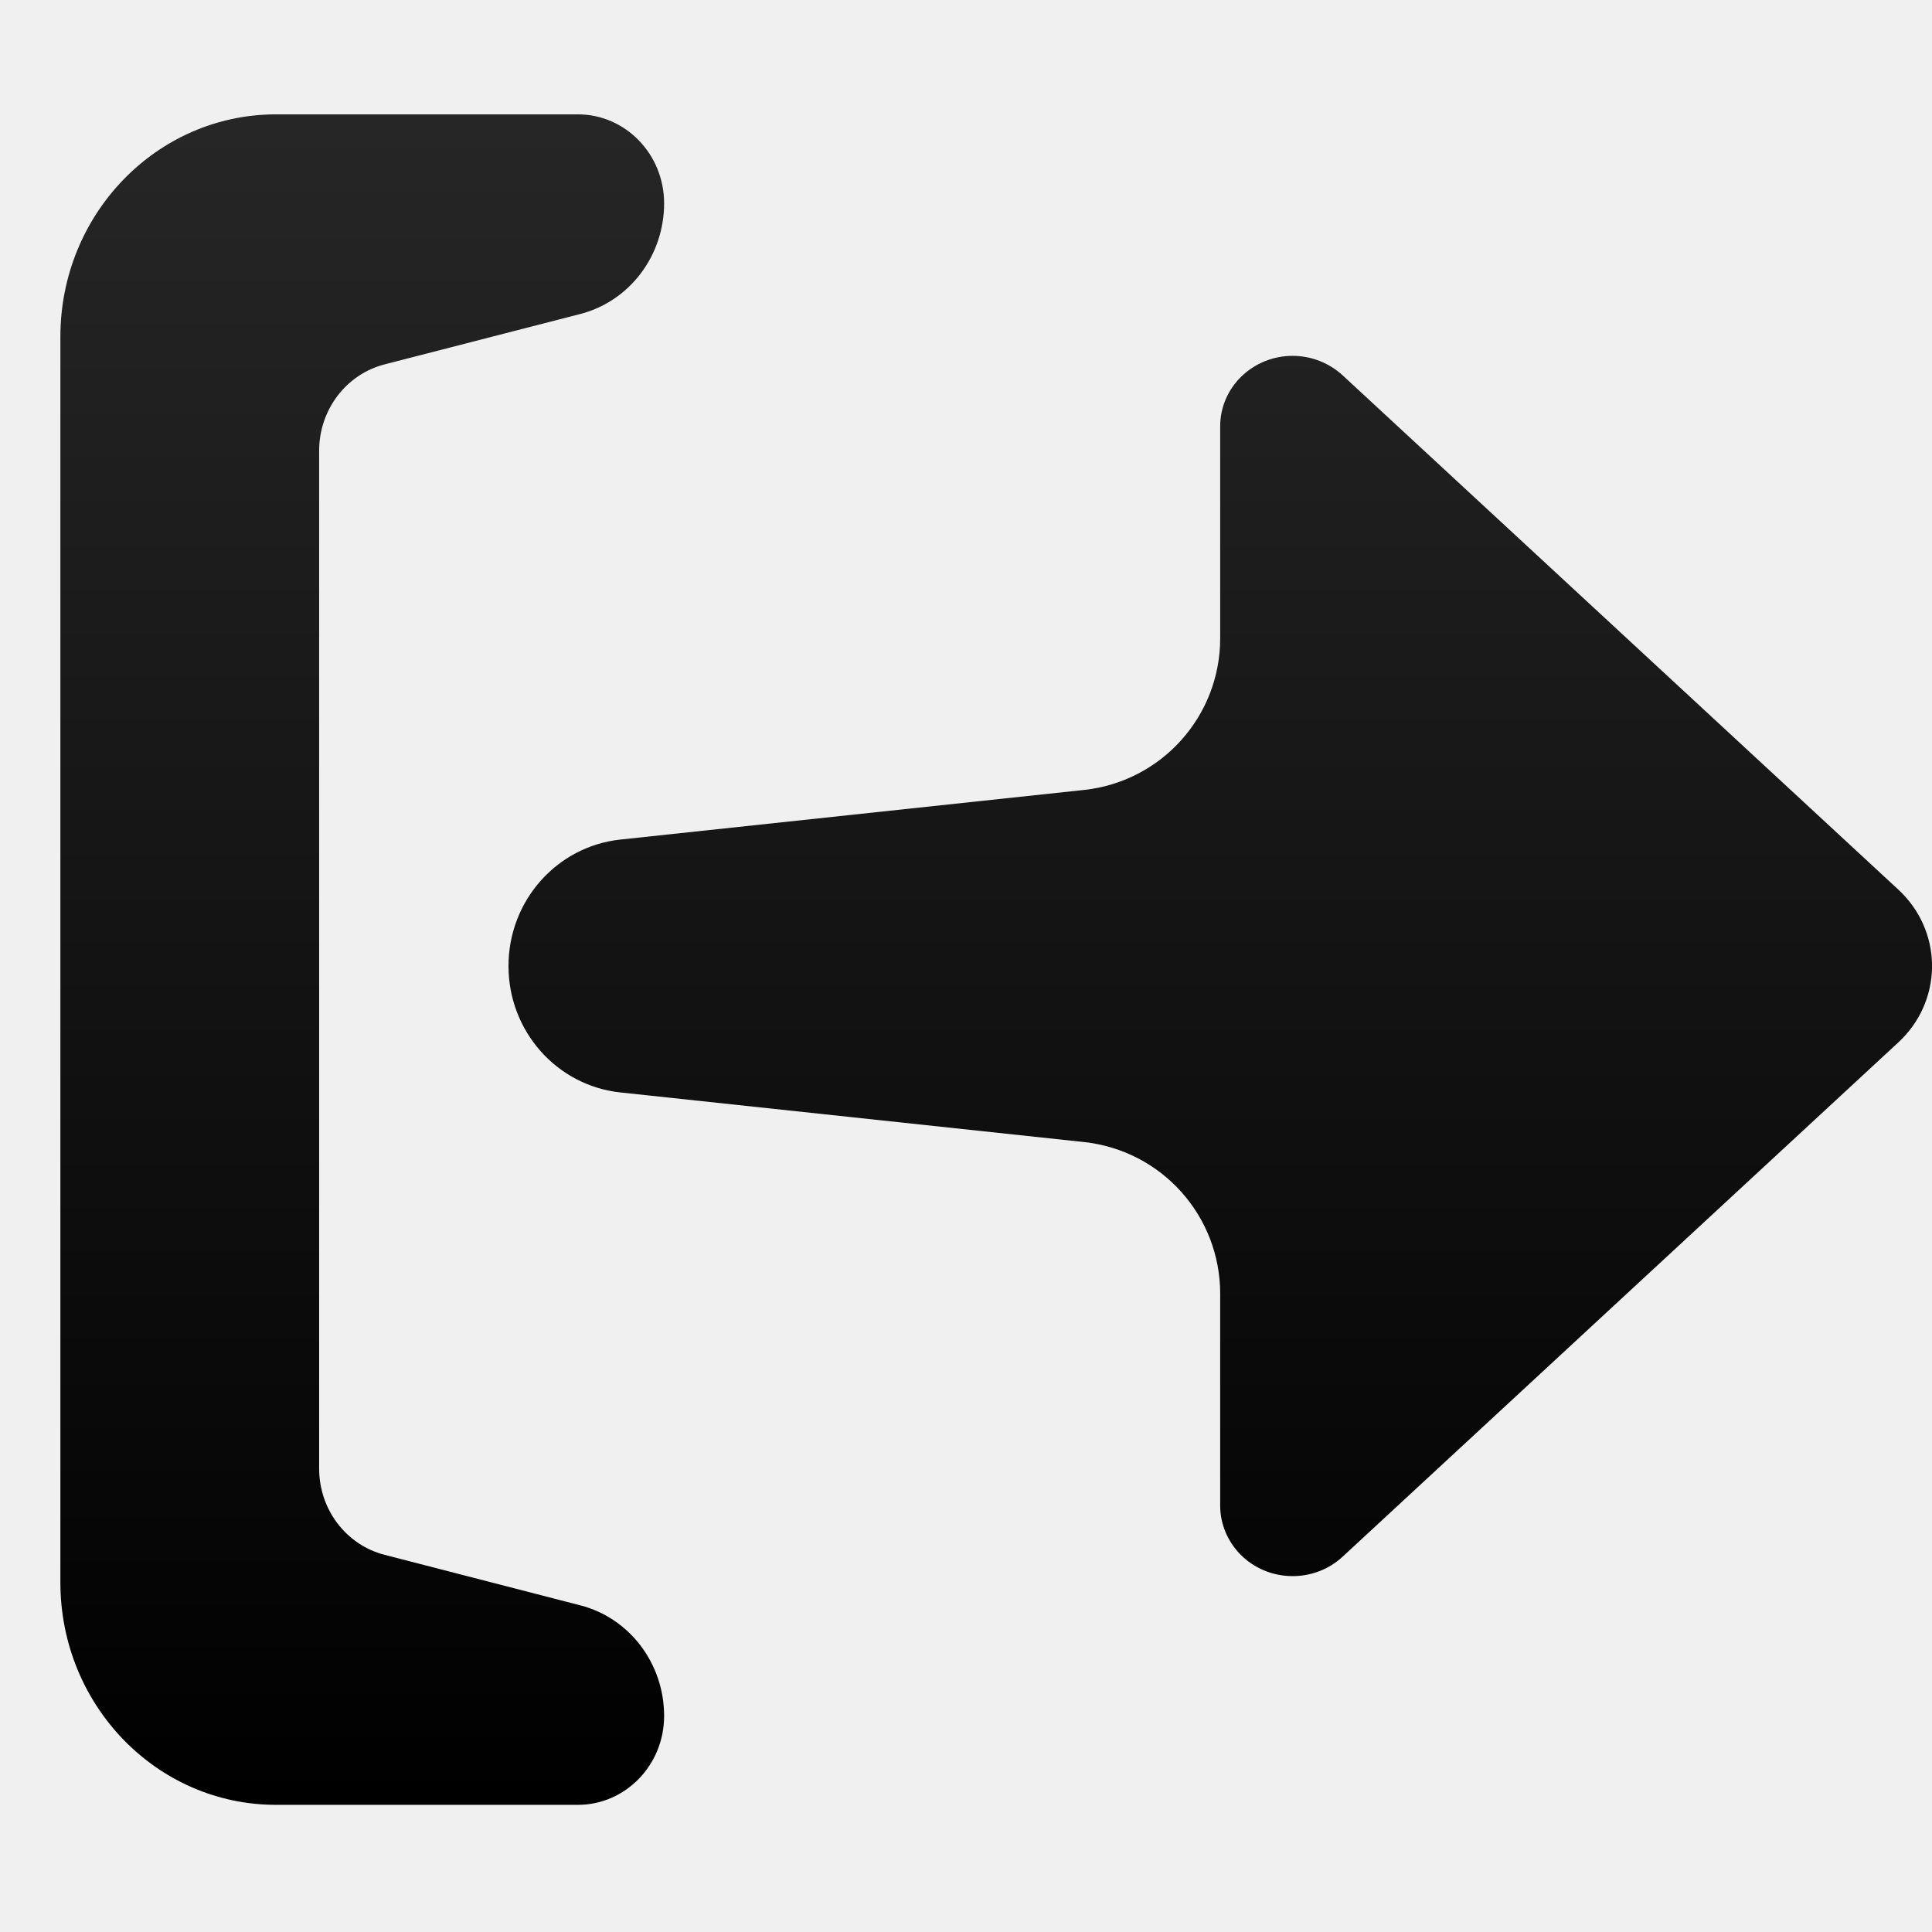
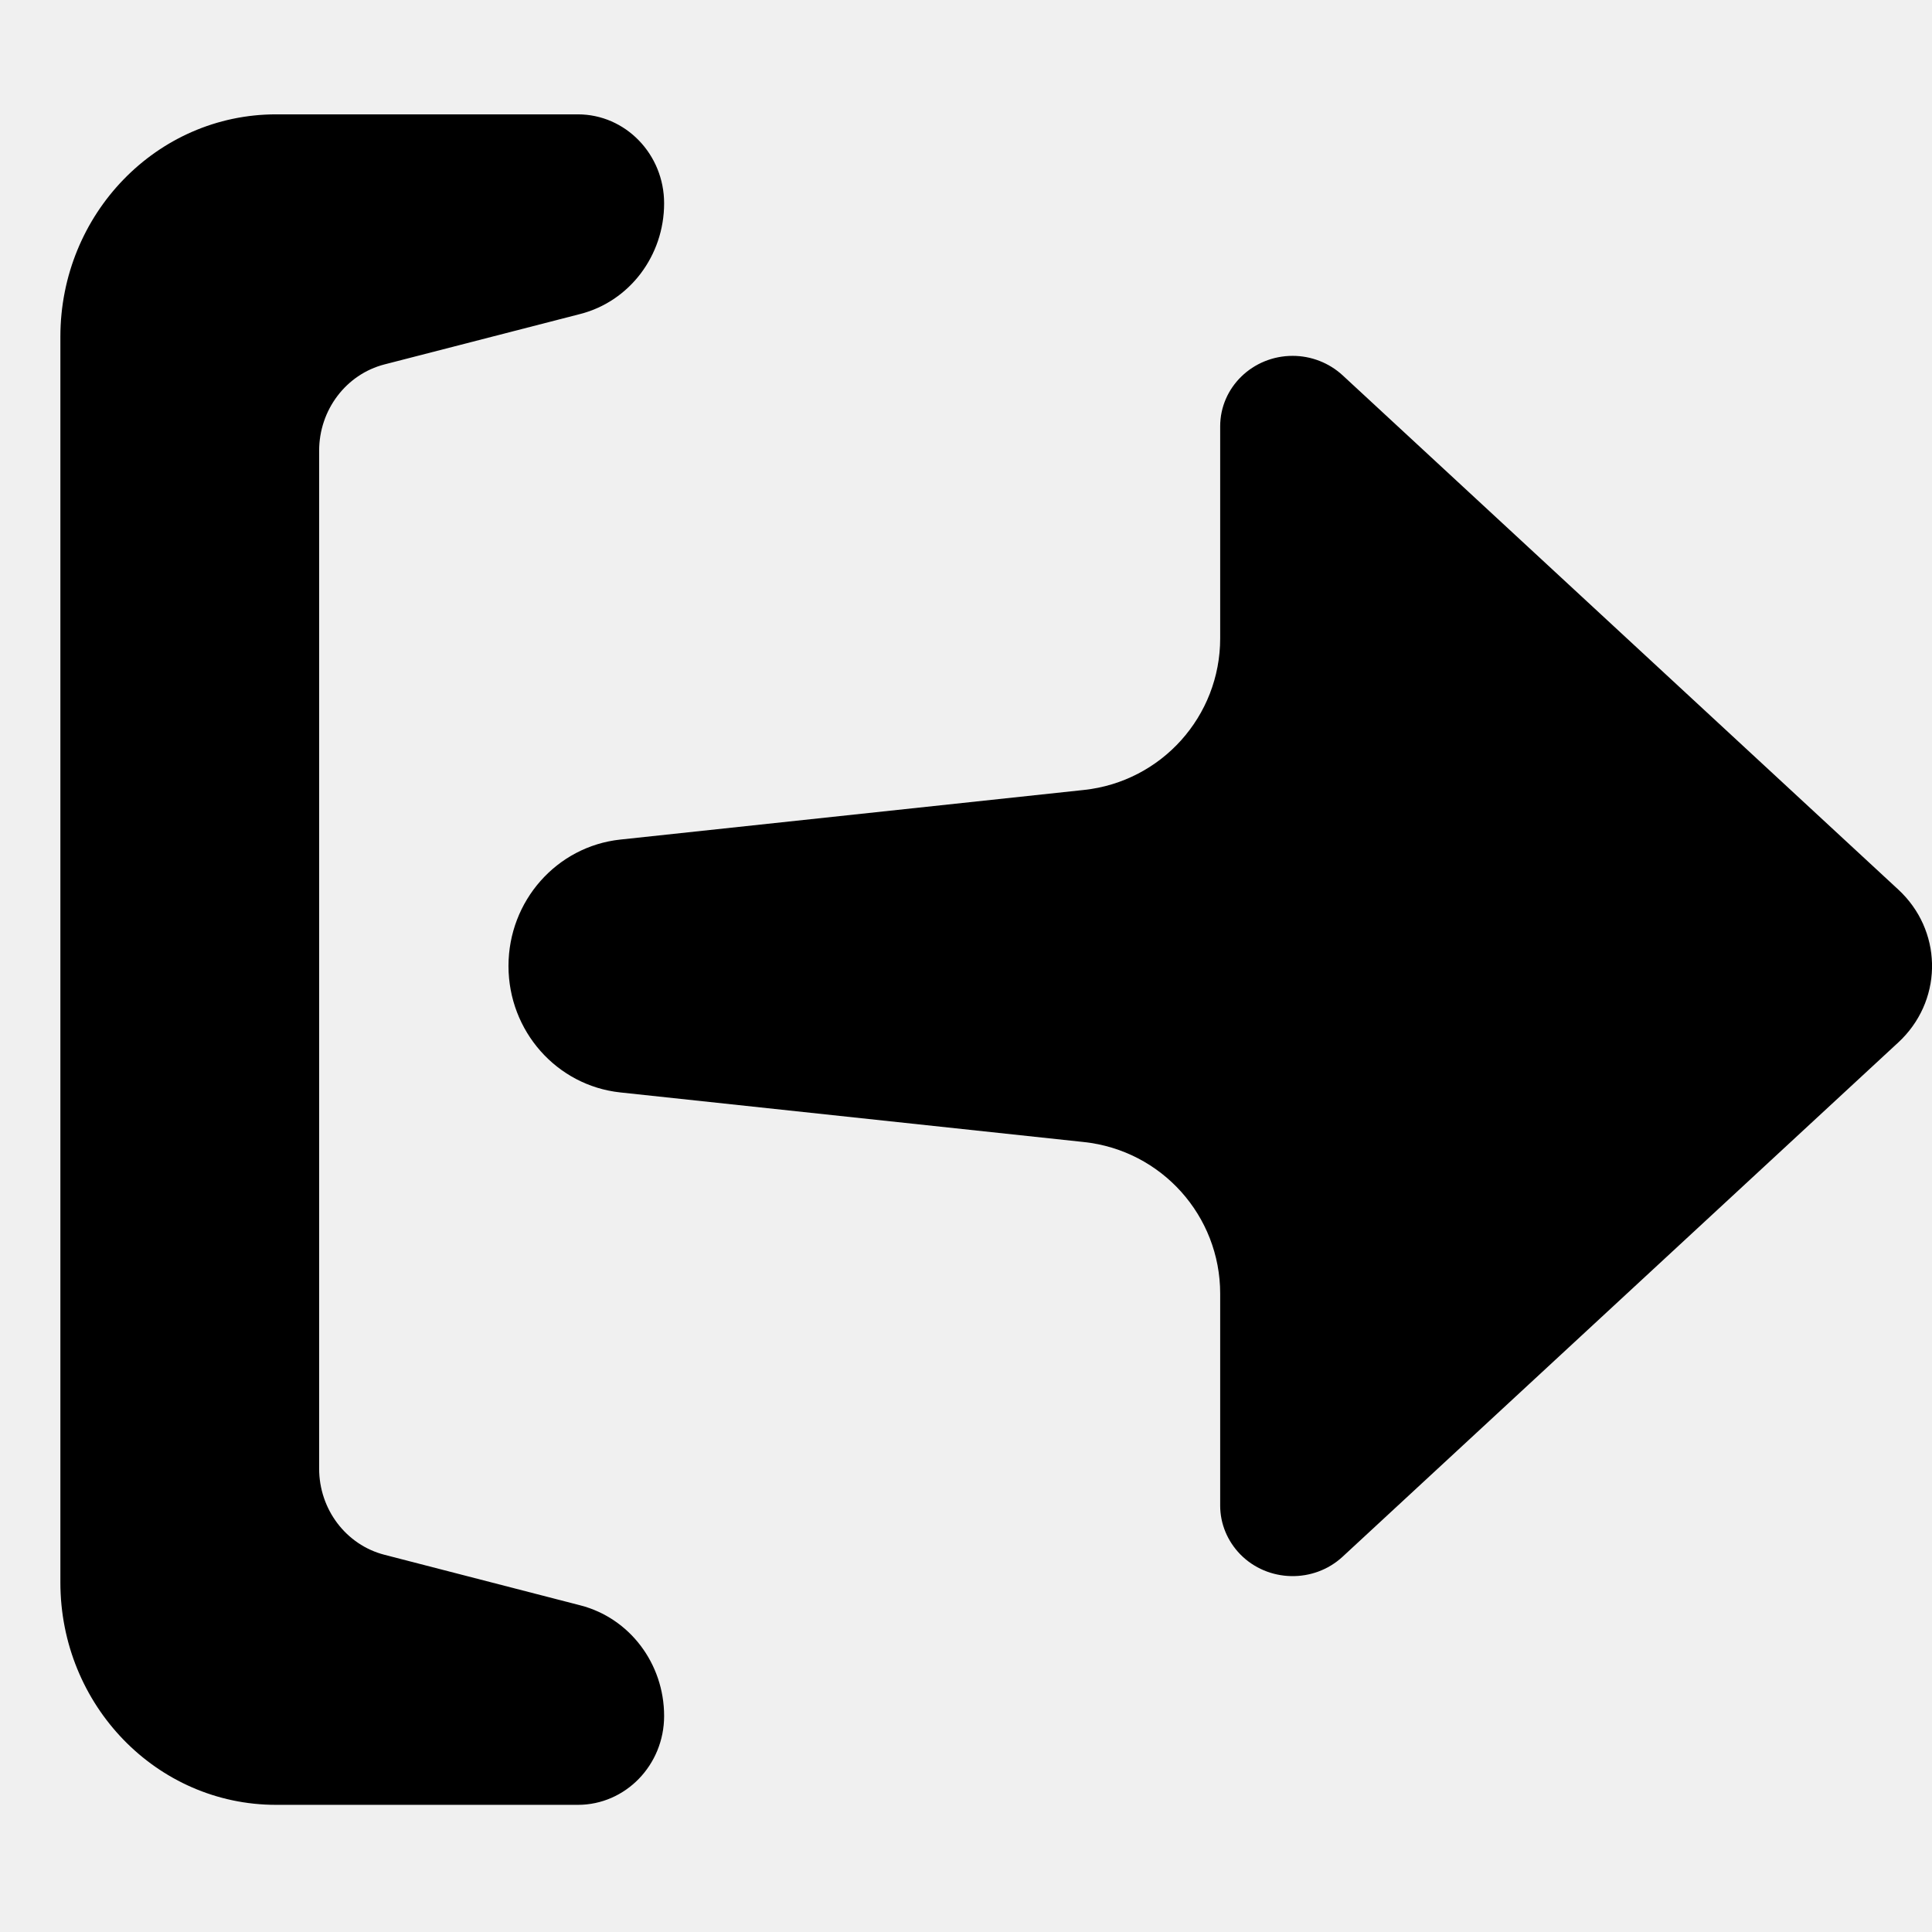
<svg xmlns="http://www.w3.org/2000/svg" xmlns:xlink="http://www.w3.org/1999/xlink" width="16px" height="16px" viewBox="0 0 16 16" version="1.1">
  <defs>
-     <linearGradient x1="0%" y1="50%" x2="100%" y2="50%" id="linearGradient-1">
-       <stop stop-color="currentColor" stop-opacity="0.85" offset="0%" />
-       <stop stop-color="currentColor" offset="100%" />
-     </linearGradient>
    <path d="M9.458,7.023 L9.047,10.864 C8.99,11.39 8.539,11.789 8,11.789 C7.461,11.789 7.01,11.39 6.953,10.864 L6.542,7.023 C6.473,6.381 5.932,5.895 5.286,5.895 L3.53,5.895 C3.208,5.895 2.947,5.626 2.947,5.295 C2.947,5.141 3.005,4.993 3.108,4.881 L7.367,0.279 C7.7,-0.081 8.253,-0.095 8.603,0.248 C8.613,0.258 8.623,0.269 8.633,0.279 L12.892,4.881 C13.114,5.121 13.105,5.501 12.872,5.729 C12.763,5.835 12.619,5.895 12.47,5.895 L10.714,5.895 C10.068,5.895 9.527,6.381 9.458,7.023 Z M2.6,11.193 L3.018,12.816 C3.1,13.134 3.395,13.357 3.733,13.357 L12.162,13.357 C12.5,13.357 12.794,13.134 12.876,12.816 L13.295,11.193 C13.4,10.786 13.777,10.5 14.211,10.5 C14.617,10.5 14.947,10.82 14.947,11.214 L14.947,13.714 C14.947,14.701 14.123,15.5 13.105,15.5 L2.789,15.5 C1.772,15.5 0.947,14.701 0.947,13.714 L0.947,11.214 C0.947,10.82 1.277,10.5 1.684,10.5 C2.117,10.5 2.495,10.786 2.6,11.193 L2.6,11.193 Z" id="path-2" />
  </defs>
  <g id="Icon/Editor/Exit" stroke="none" stroke-width="1" fill="none" fill-rule="evenodd">
    <g id="Icon/Editor/Alexa">
      <g id="Group-19-Copy">
        <rect id="Rectangle-4" x="0" y="0" width="16" height="16" />
      </g>
      <g id="Icon/System/Download" transform="translate(8, 7.5) rotate(90) translate(-8, -7.5) translate(0.5, -0.5)">
        <g id="Group-8">
          <g id="Combined-Shape">
            <use fill="#FFFFFF" xlink:href="#path-2" />
-             <use fill="url(#linearGradient-1)" xlink:href="#path-2" />
+             <use fill="currentColor" xlink:href="#path-2" />
          </g>
        </g>
      </g>
    </g>
  </g>
</svg>
